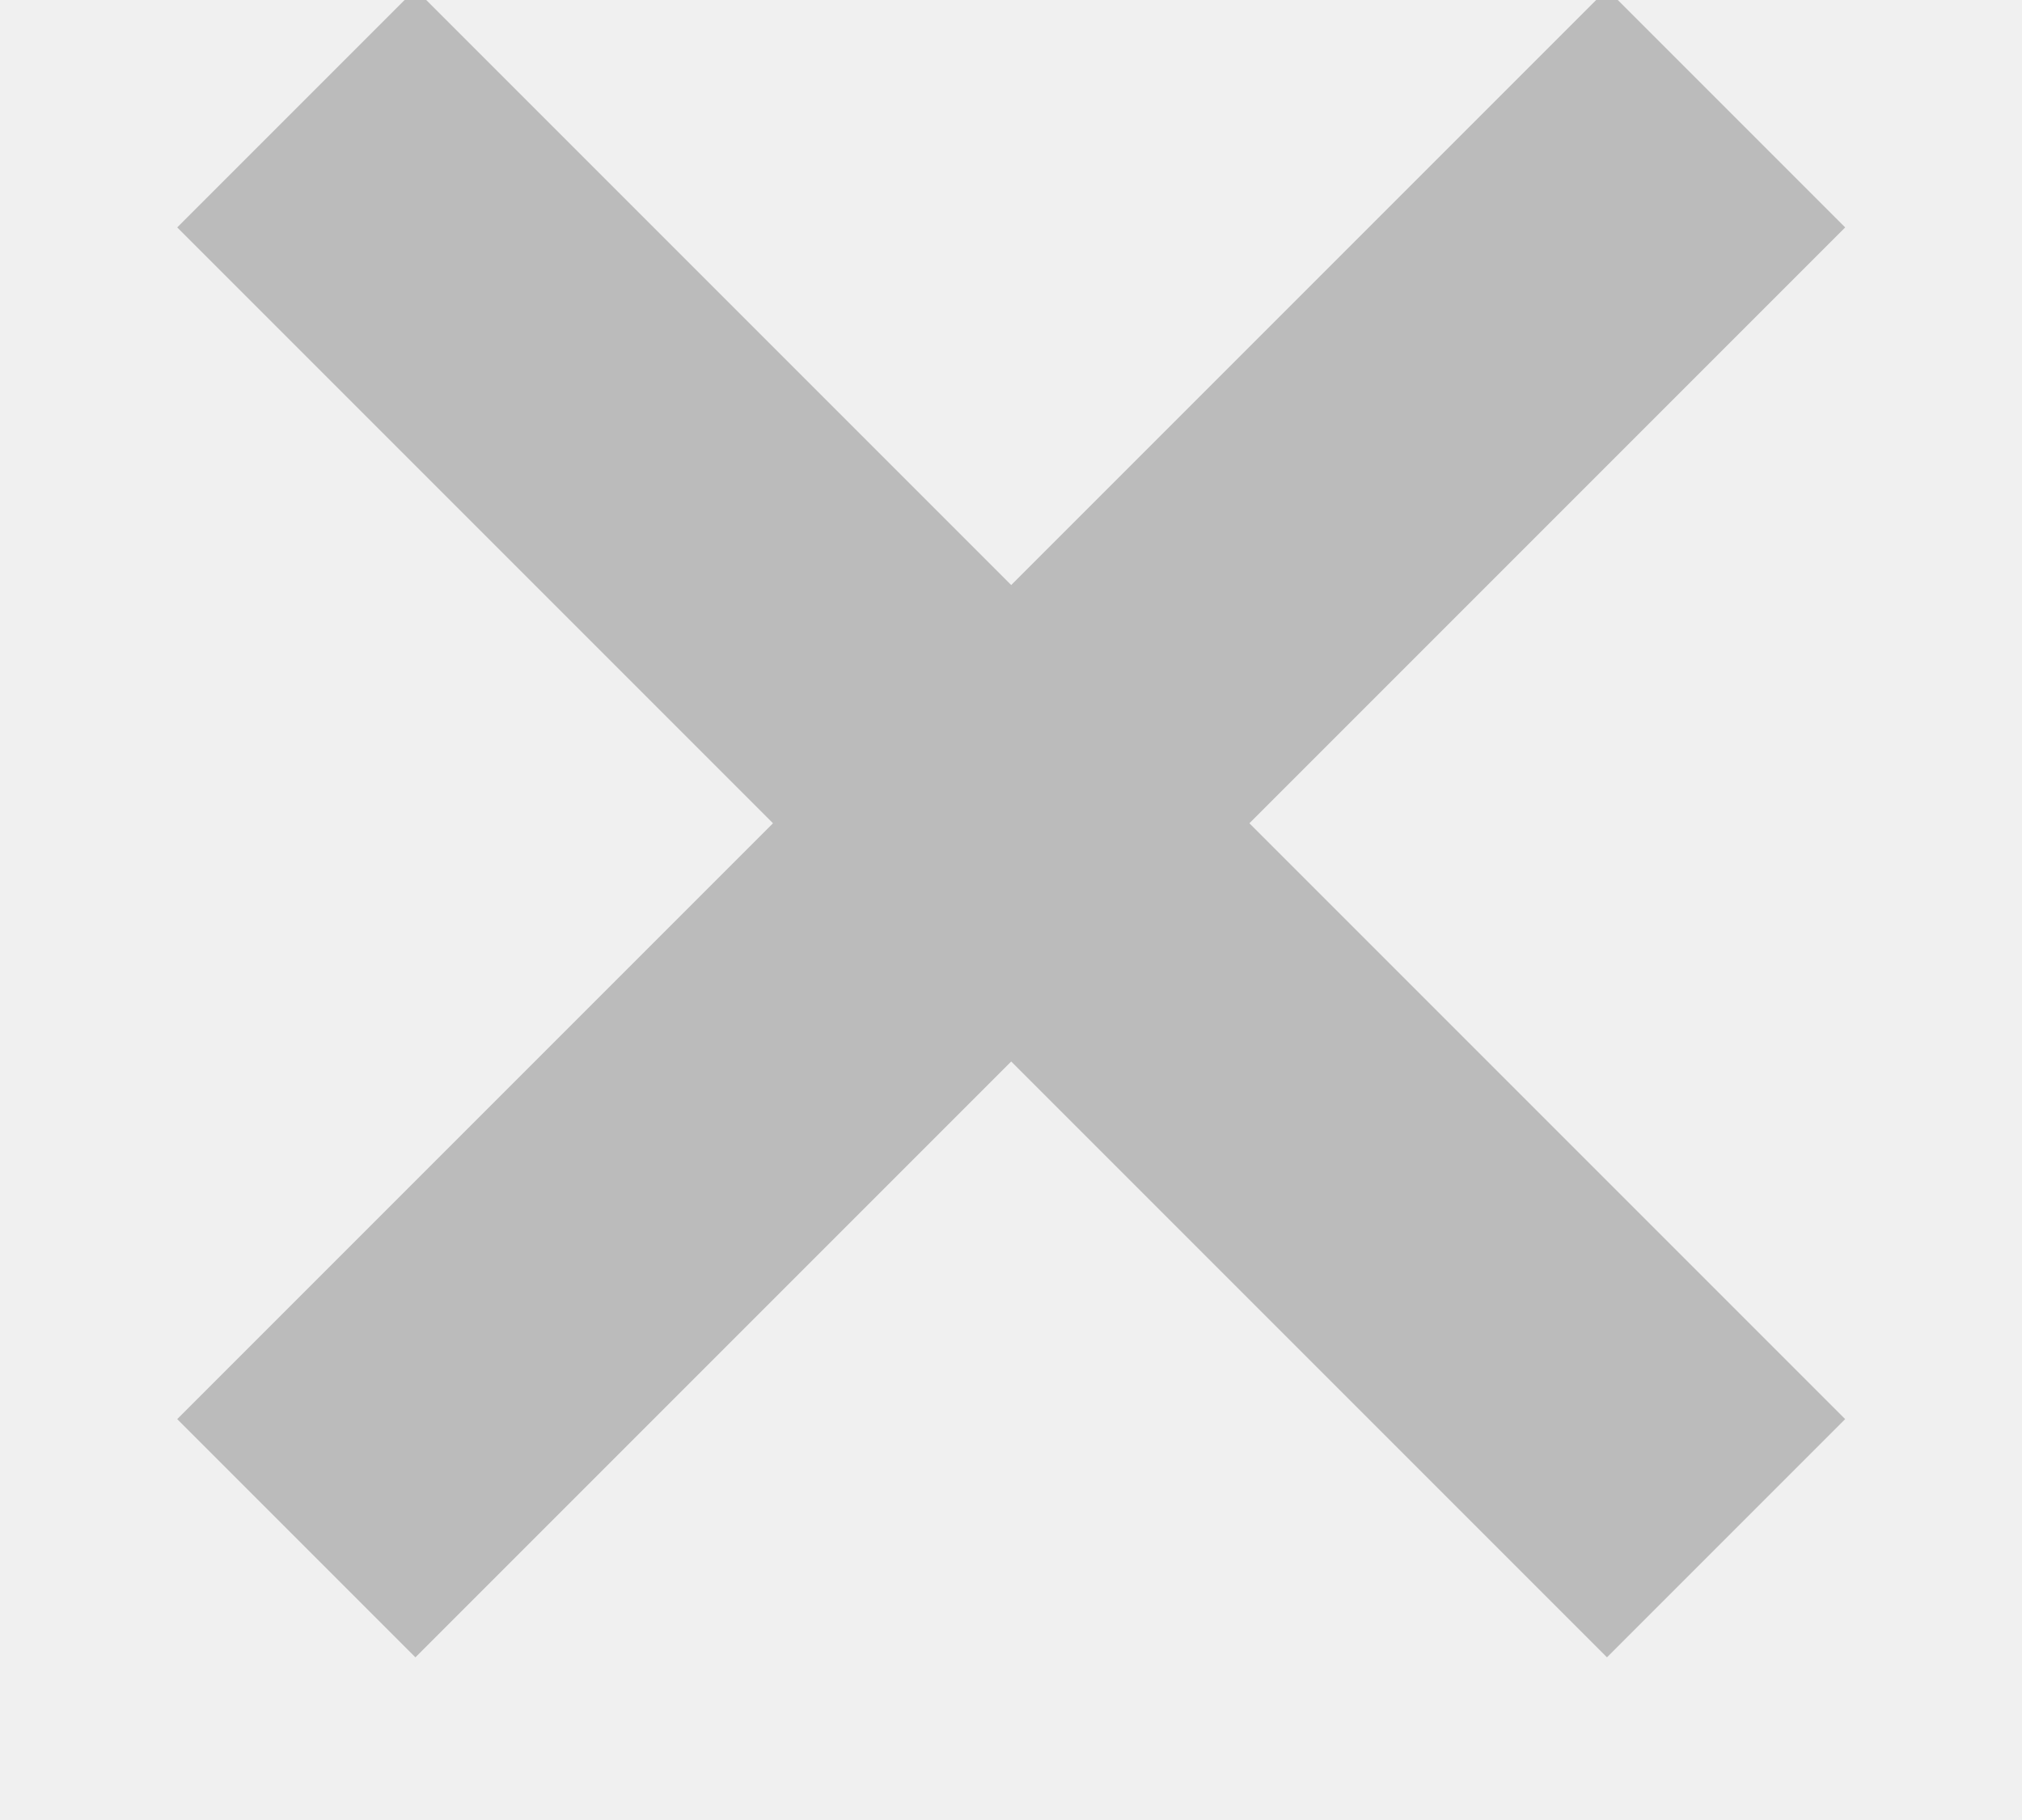
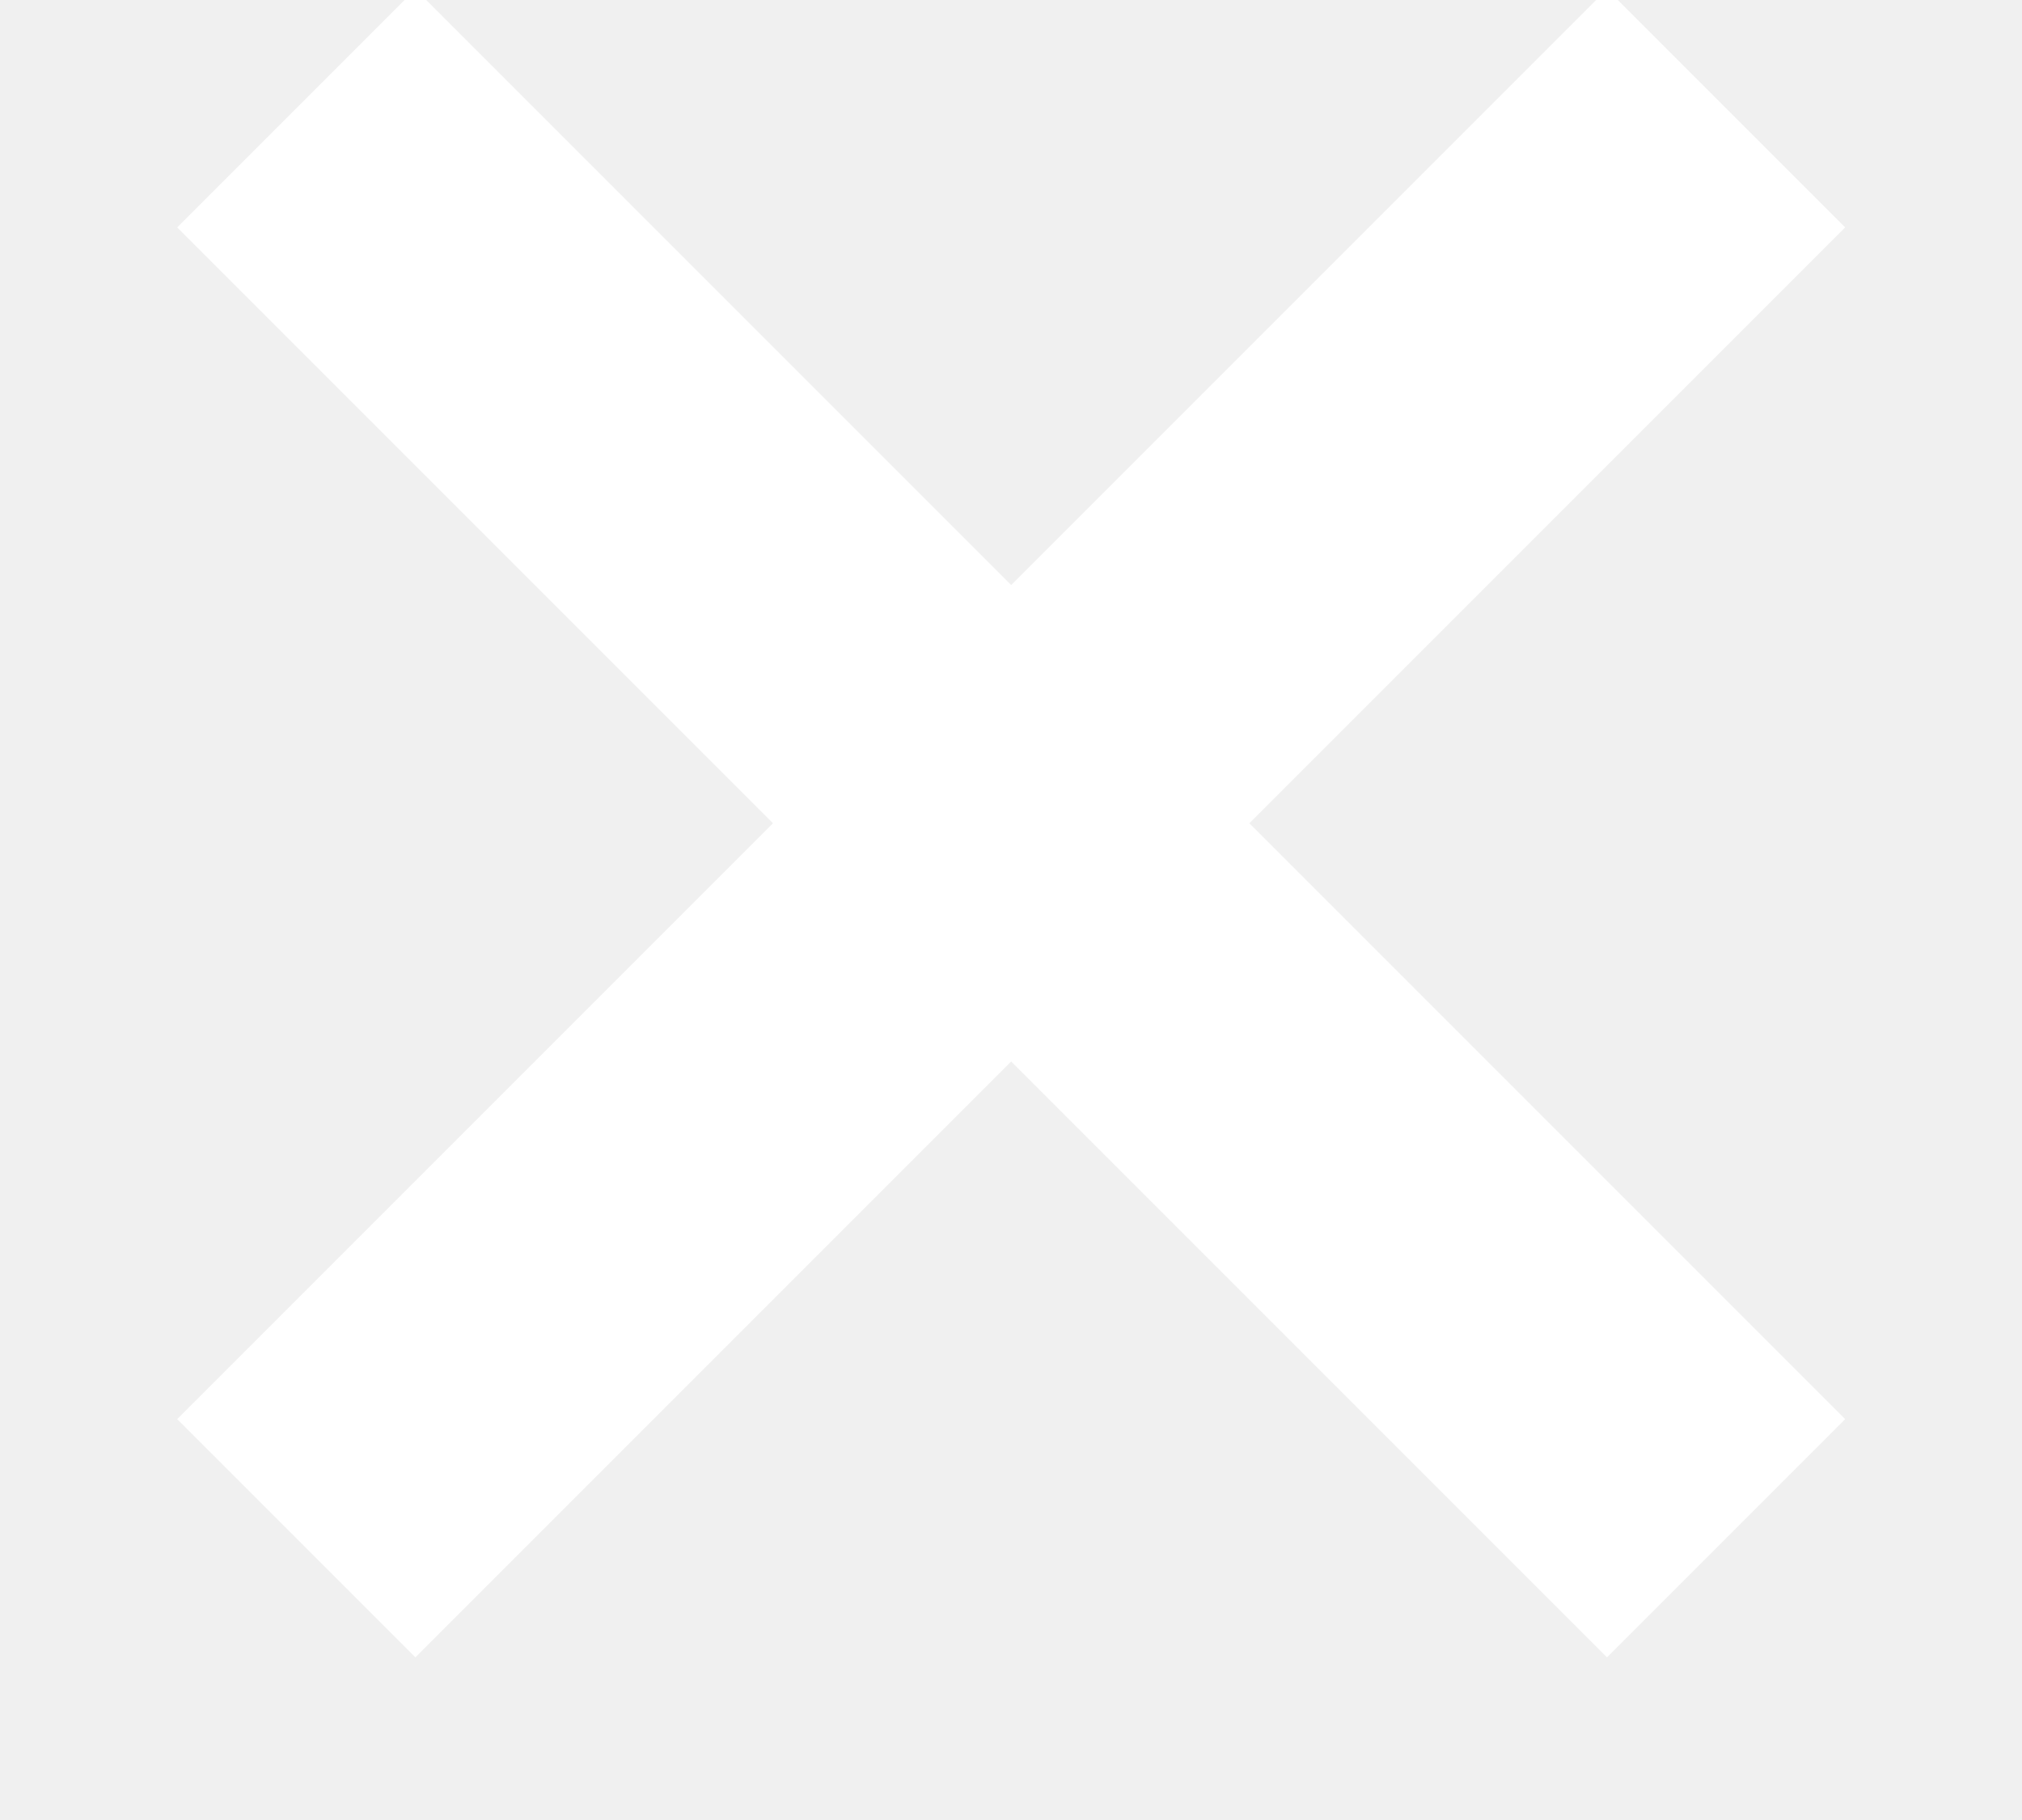
<svg xmlns="http://www.w3.org/2000/svg" width="10px" height="9px" viewBox="0 0 10 9" version="1.1">
  <g stroke="none" stroke-width="1" fill="none" fill-rule="evenodd">
-     <g transform="translate(-144, -10)" fill="#BBBBBB">
+     <g transform="translate(-144, -10)" fill="#ffffff">
      <path d="M149.834,13.238 L149.834,9.071 L148.168,9.071 L148.168,13.238 L144.001,13.238 L144.001,14.904 L148.168,14.904 L148.168,19.071 L149.834,19.071 L149.834,14.904 L154.001,14.904 L154.001,13.238 L149.834,13.238 Z" transform="translate(149.0011, 14.07107) rotate(-45) translate(-149.0011, -14.07107) " />
    </g>
  </g>
</svg>
